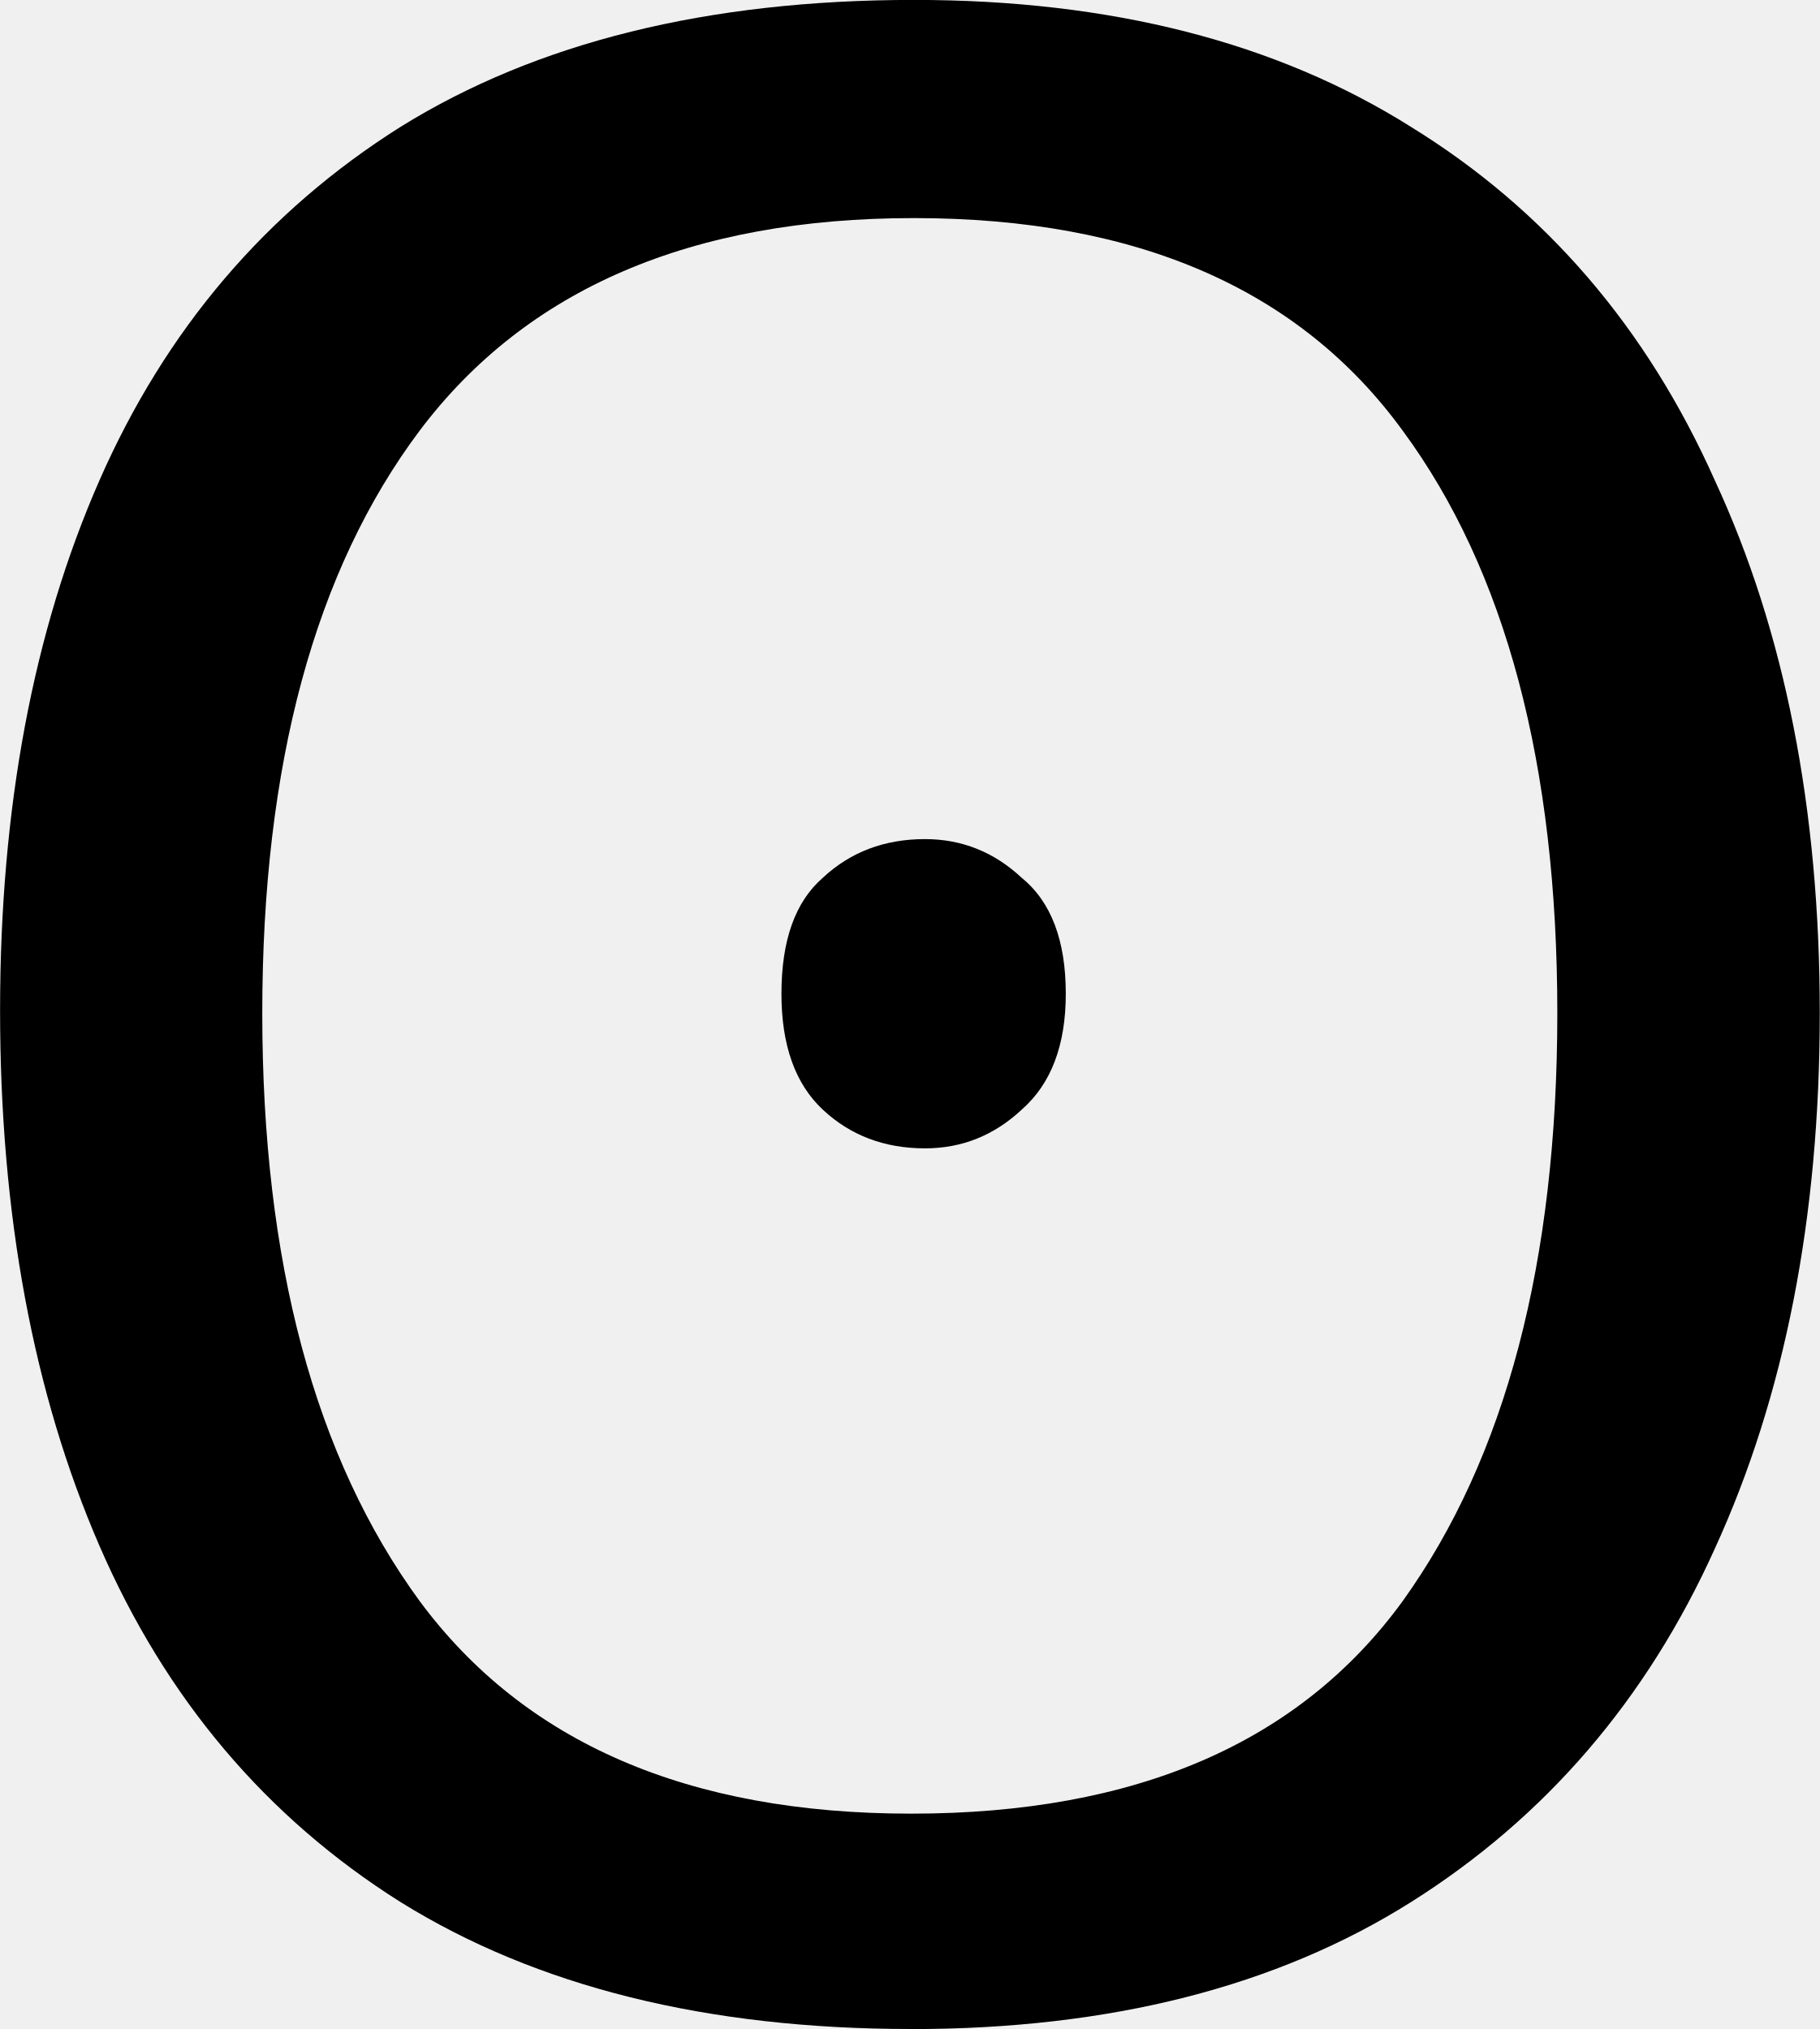
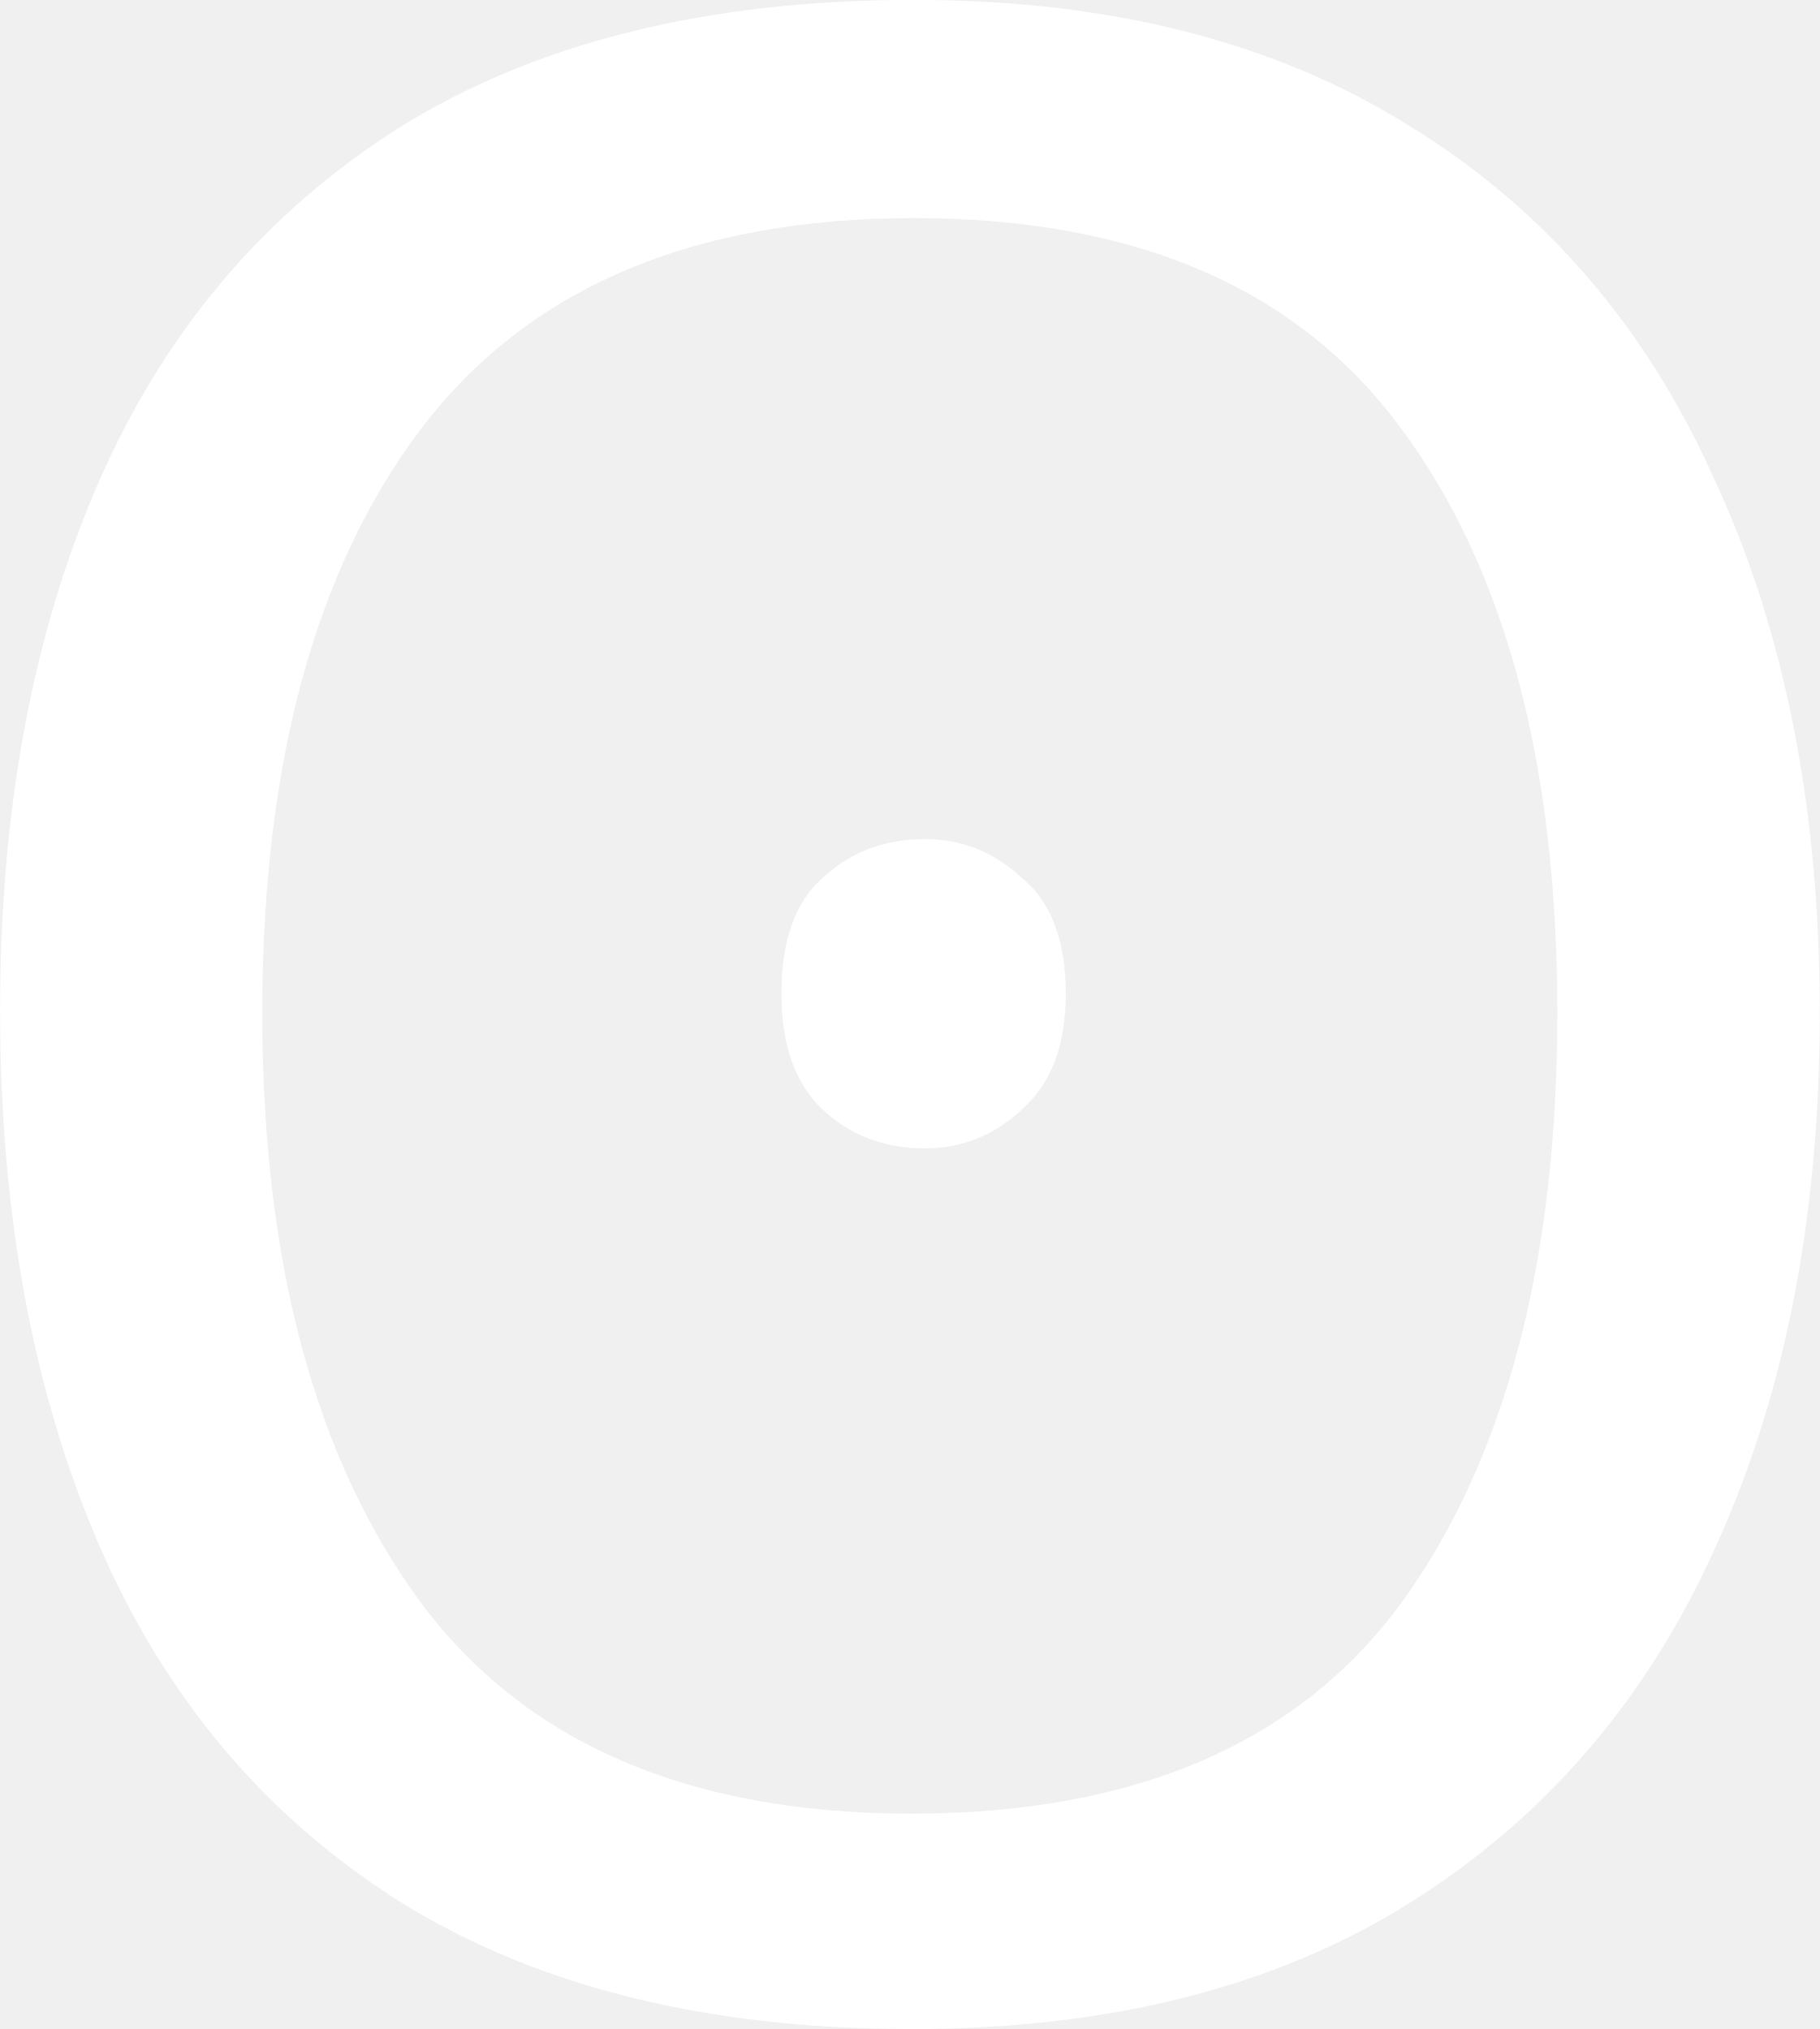
<svg xmlns="http://www.w3.org/2000/svg" width="23.248mm" height="25.929mm" version="1.1" viewBox="0 0 23.248 25.929">
  <g transform="translate(-49.825 -44.444)" stroke-width=".265" aria-label="𐓃">
-     <path d="m61.467 70.373q-3.916 0-6.526-1.623-2.575-1.623-3.845-4.551t-1.27-6.844q0-3.881 1.27-6.773t3.845-4.516q2.611-1.623 6.562-1.623 3.775 0 6.35 1.623 2.575 1.587 3.881 4.516 1.341 2.893 1.341 6.809t-1.341 6.844q-1.305 2.893-3.881 4.516t-6.385 1.623zm0-2.752q4.304 0 6.279-2.716 1.976-2.752 1.976-7.514t-1.976-7.444q-1.976-2.716-6.244-2.716-4.269 0-6.315 2.716-2.011 2.681-2.011 7.444t2.011 7.514q2.011 2.716 6.279 2.716zm0.176-8.502q-0.776 0-1.305-0.494-0.529-0.494-0.529-1.482 0-1.023 0.529-1.482 0.529-0.494 1.305-0.494 0.706 0 1.235 0.494 0.564 0.459 0.564 1.482 0 0.988-0.564 1.482-0.529 0.494-1.235 0.494z" />
+     <path fill="white" d="m61.467 70.373q-3.916 0-6.526-1.623-2.575-1.623-3.845-4.551t-1.27-6.844q0-3.881 1.27-6.773t3.845-4.516q2.611-1.623 6.562-1.623 3.775 0 6.35 1.623 2.575 1.587 3.881 4.516 1.341 2.893 1.341 6.809t-1.341 6.844q-1.305 2.893-3.881 4.516t-6.385 1.623zm0-2.752q4.304 0 6.279-2.716 1.976-2.752 1.976-7.514t-1.976-7.444q-1.976-2.716-6.244-2.716-4.269 0-6.315 2.716-2.011 2.681-2.011 7.444t2.011 7.514q2.011 2.716 6.279 2.716zm0.176-8.502q-0.776 0-1.305-0.494-0.529-0.494-0.529-1.482 0-1.023 0.529-1.482 0.529-0.494 1.305-0.494 0.706 0 1.235 0.494 0.564 0.459 0.564 1.482 0 0.988-0.564 1.482-0.529 0.494-1.235 0.494z" />
  </g>
</svg>
